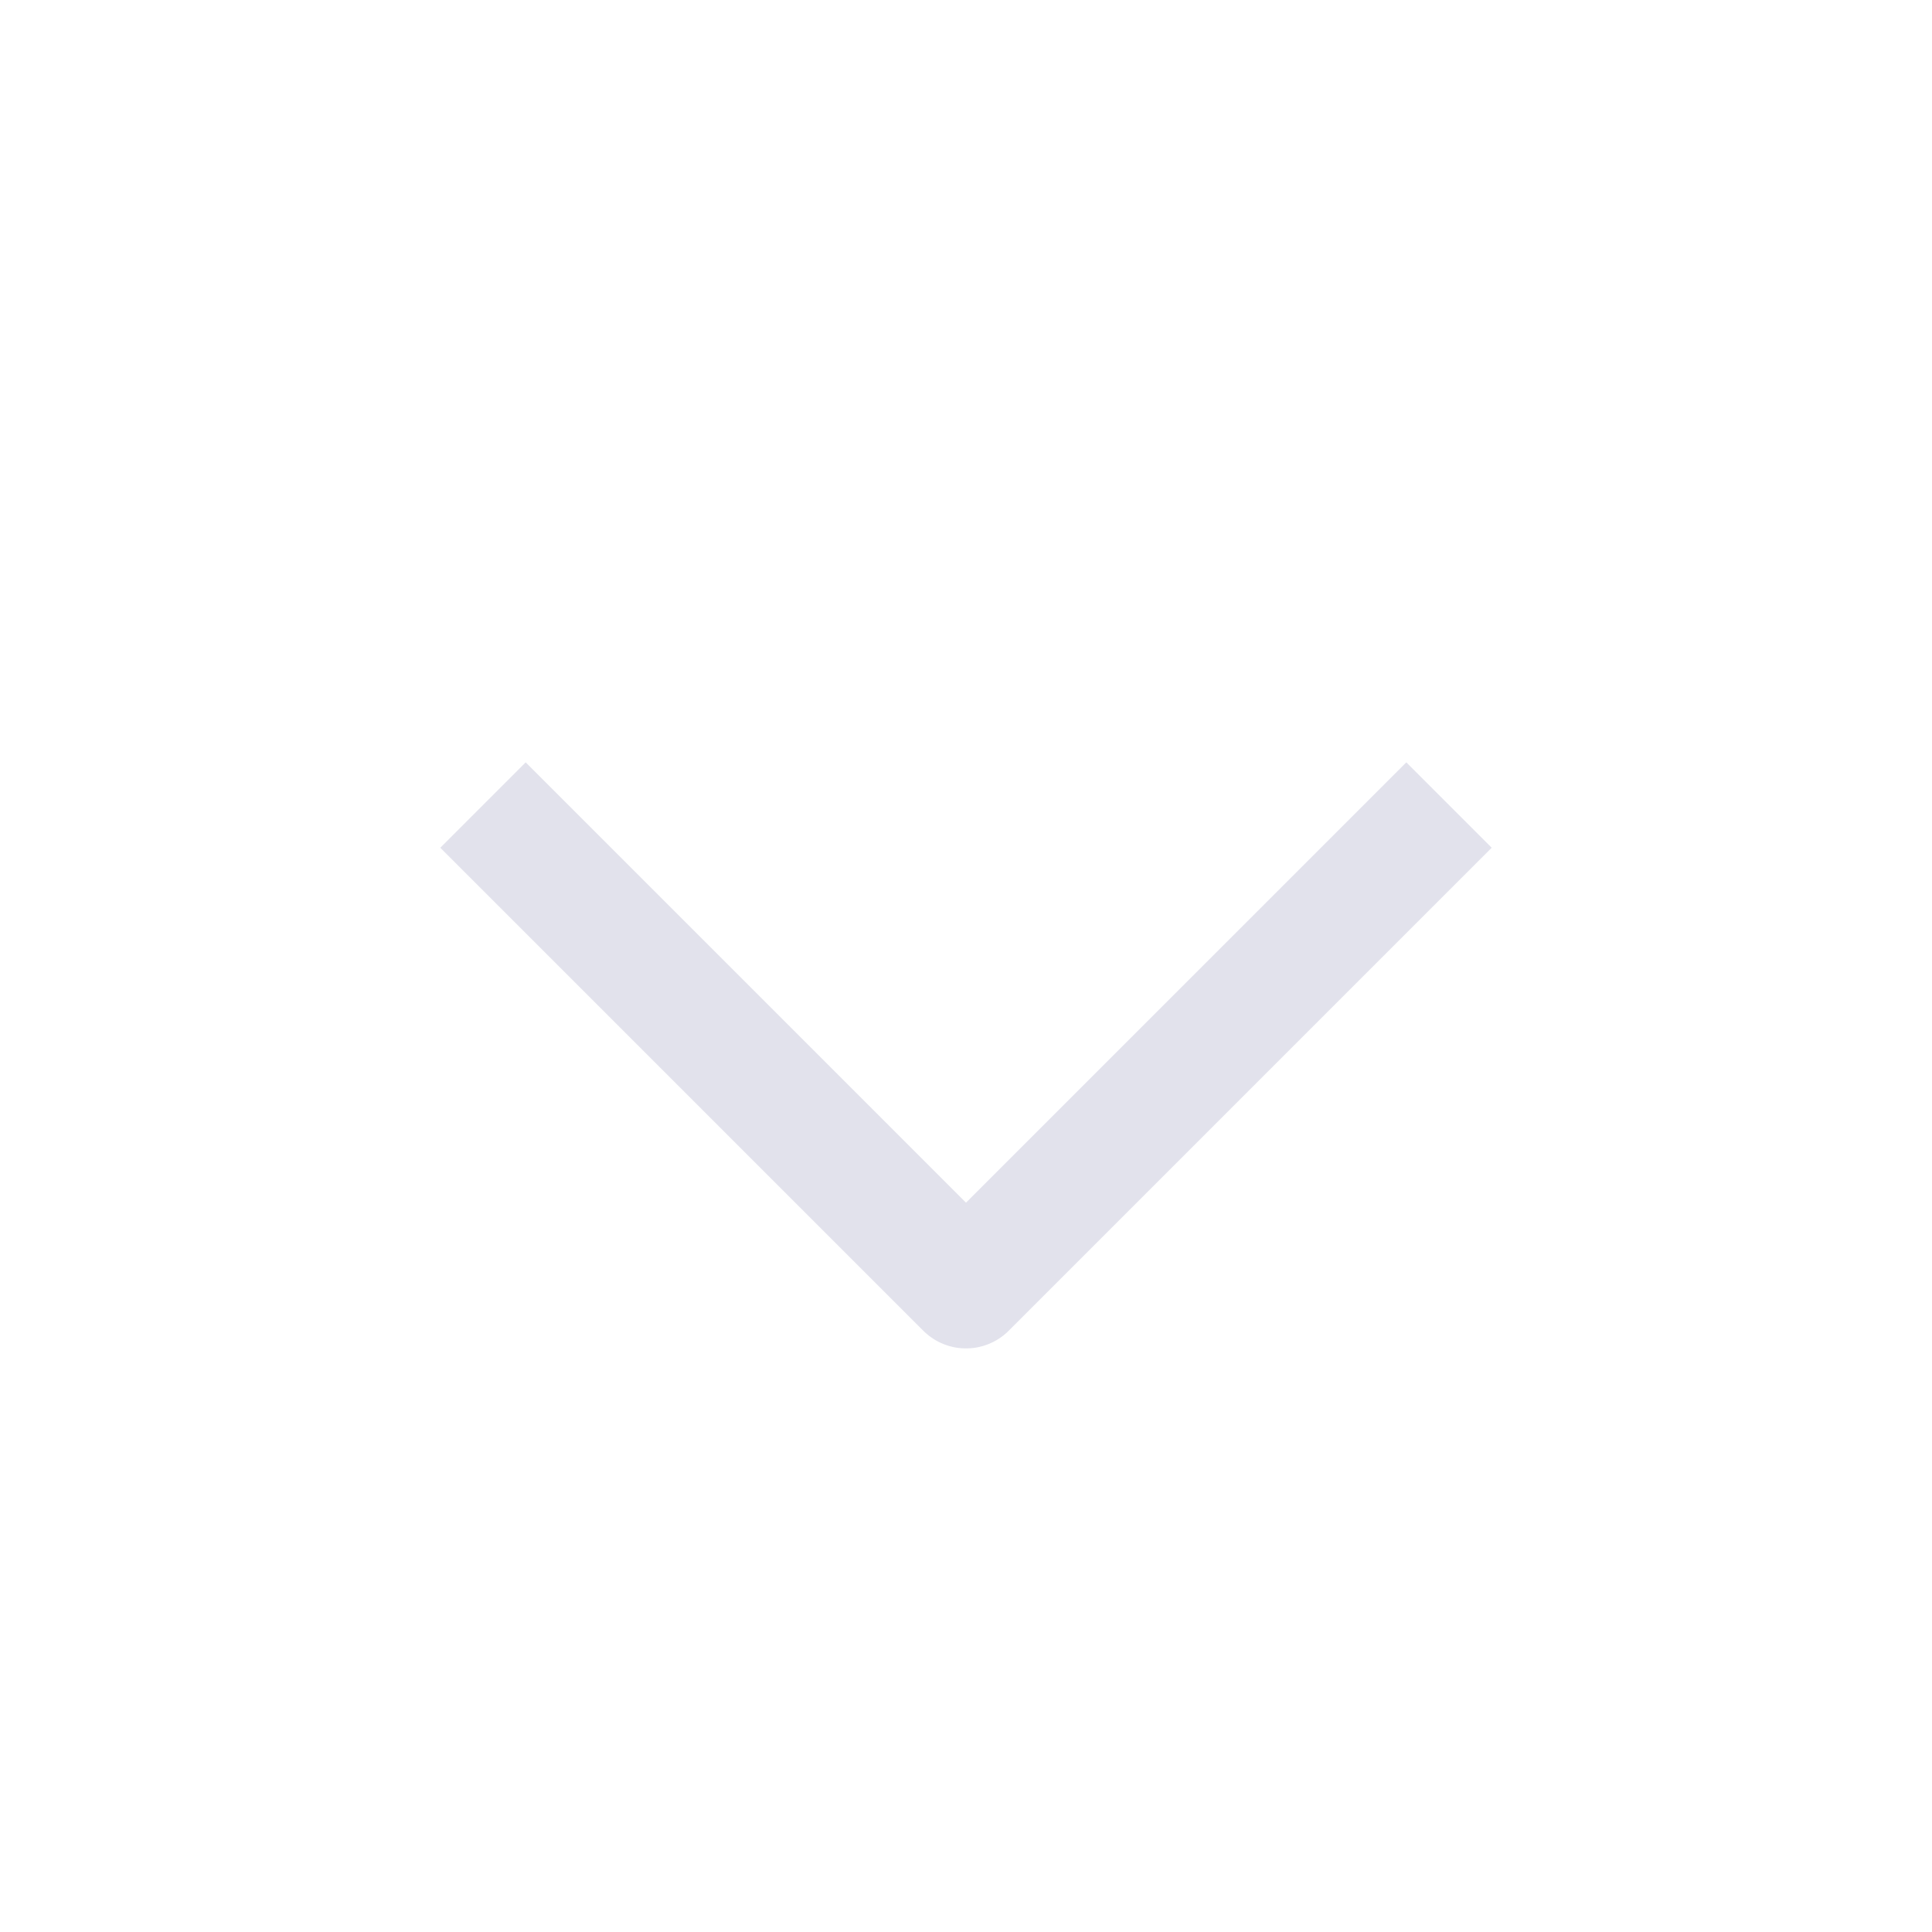
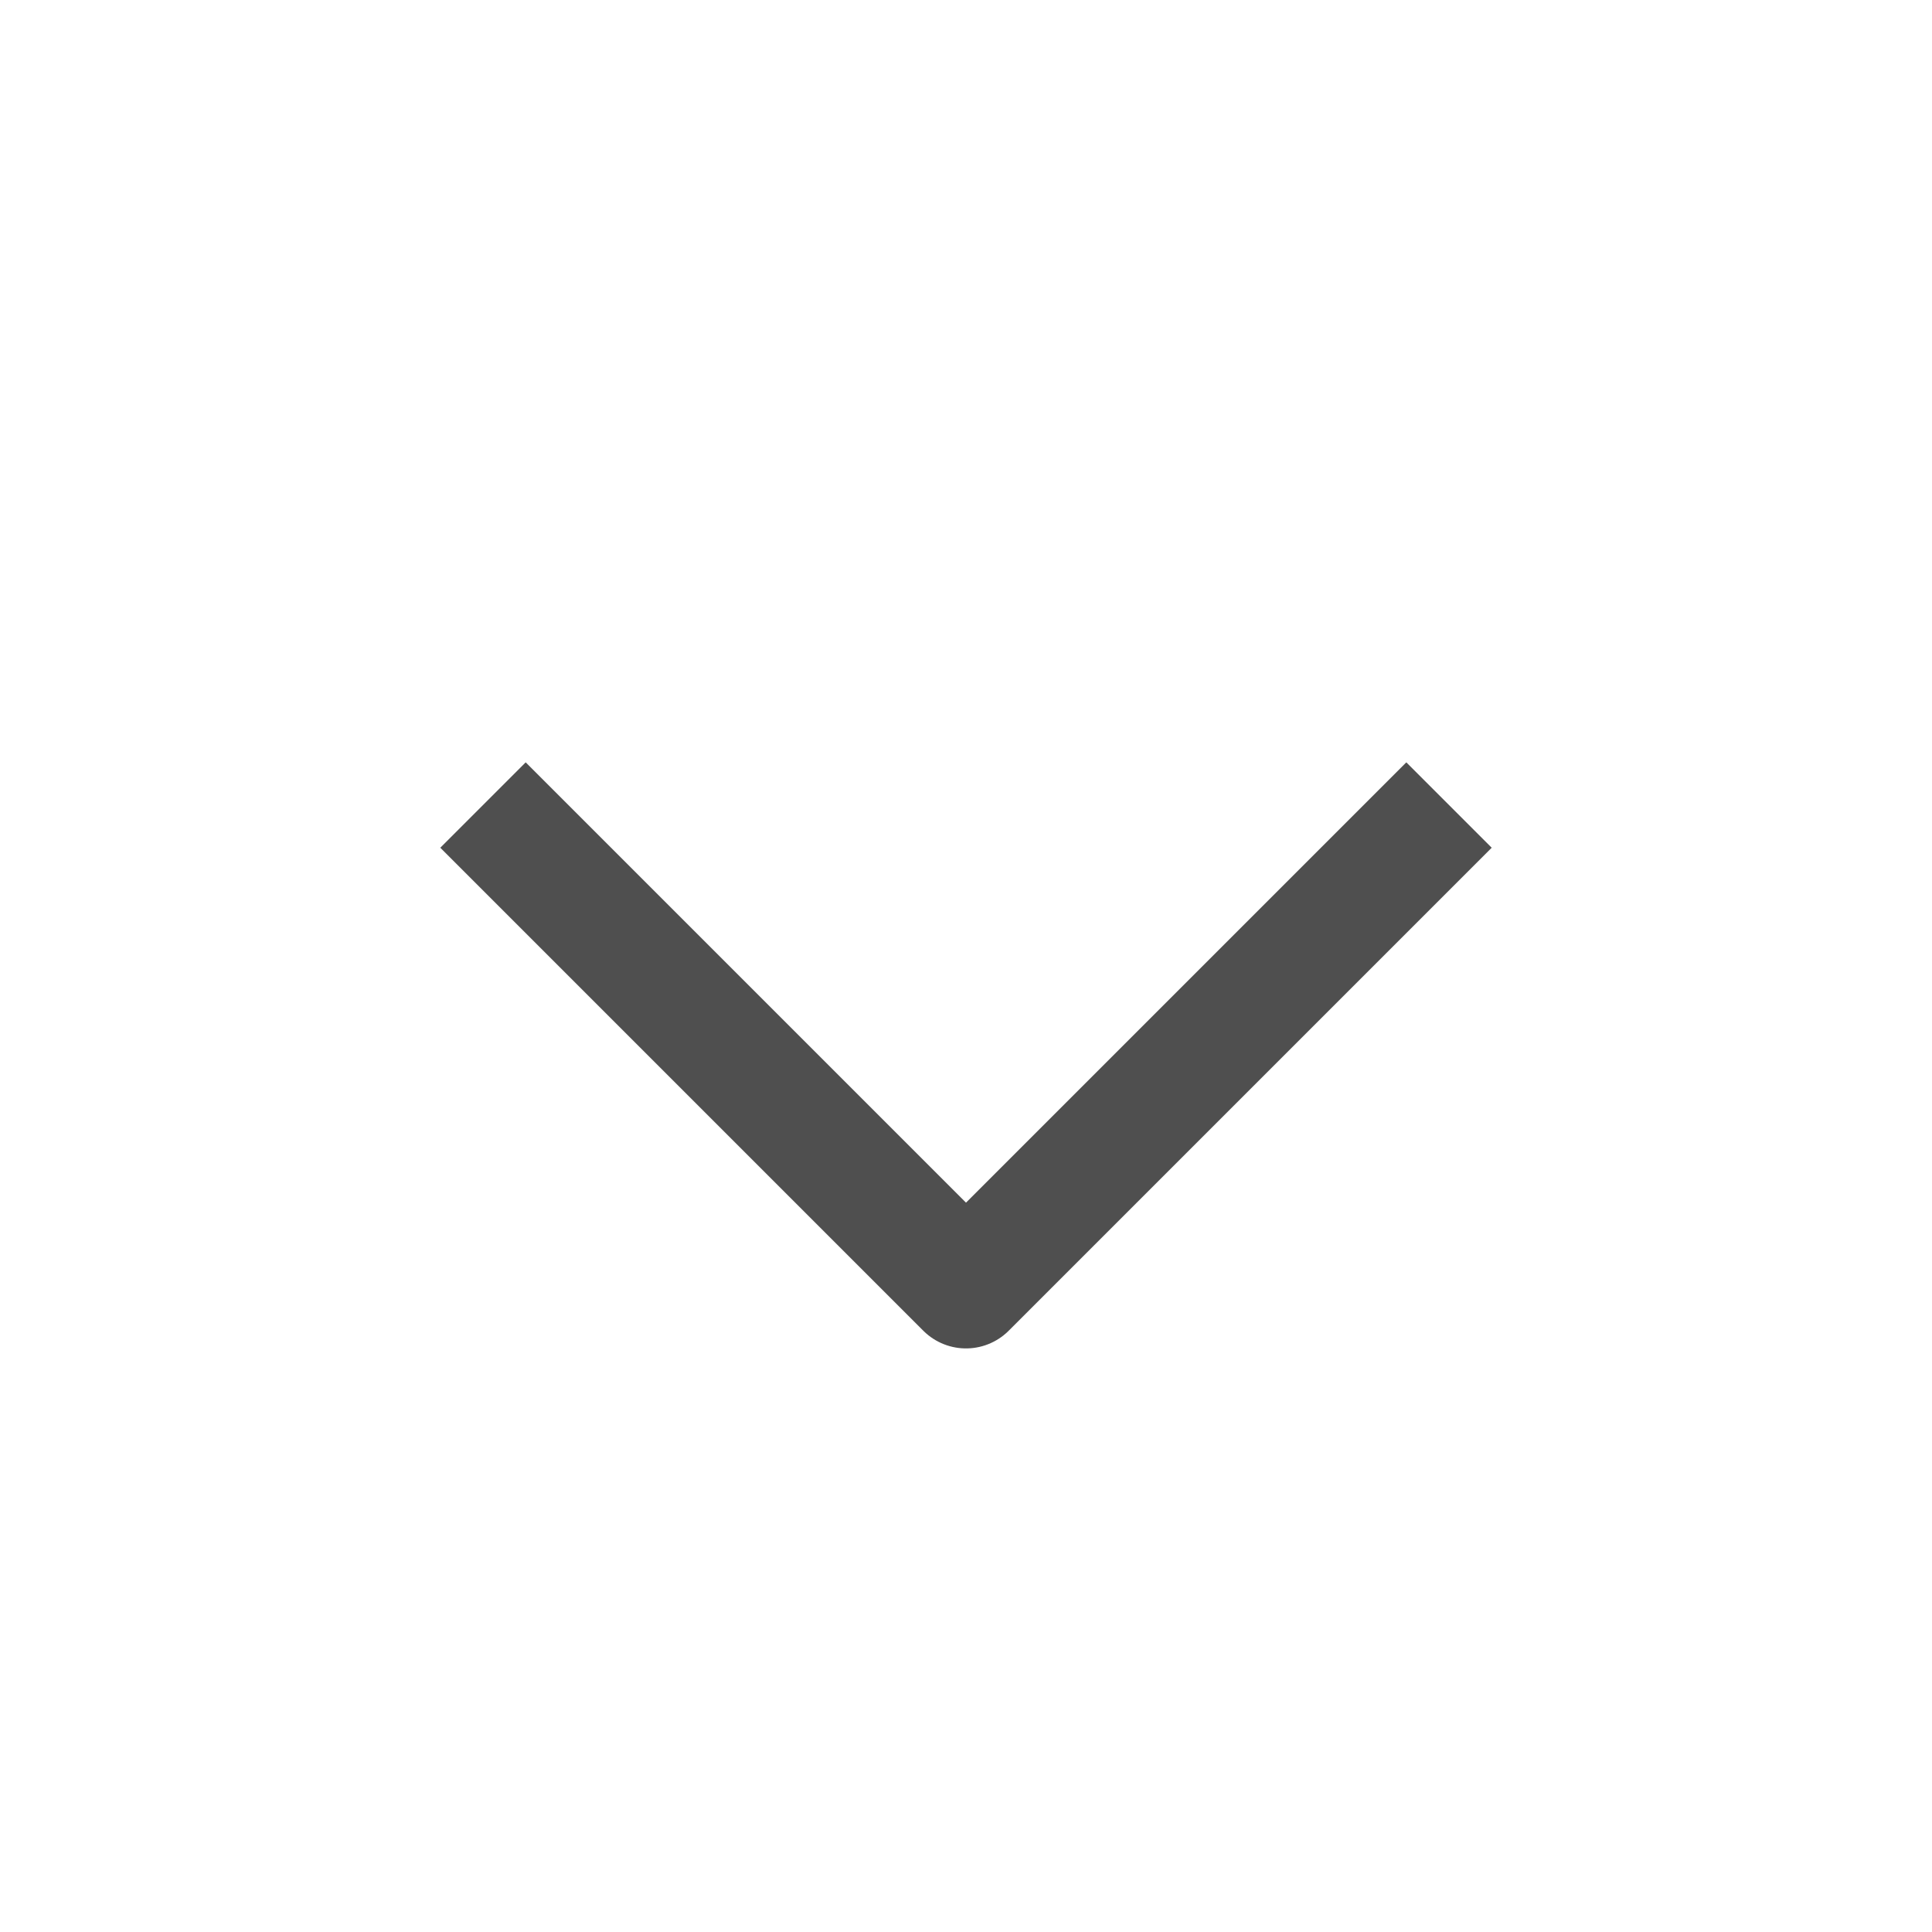
<svg xmlns="http://www.w3.org/2000/svg" preserveAspectRatio="none" overflow="visible" style="display: block;" width="16" height="16" viewBox="0 0 16 16" fill="none">
  <g id="Mask">
    <g id="Light / Arrows / Chevron-down">
-       <path id="Icon" d="M4 6.667L8 10.667L12 6.667" stroke="#E2E2EC" stroke-linejoin="round" />
+       <path id="Icon" d="M4 6.667L8 10.667L12 6.667" stroke="#4F4F4F" stroke-linejoin="round" />
    </g>
  </g>
</svg>
